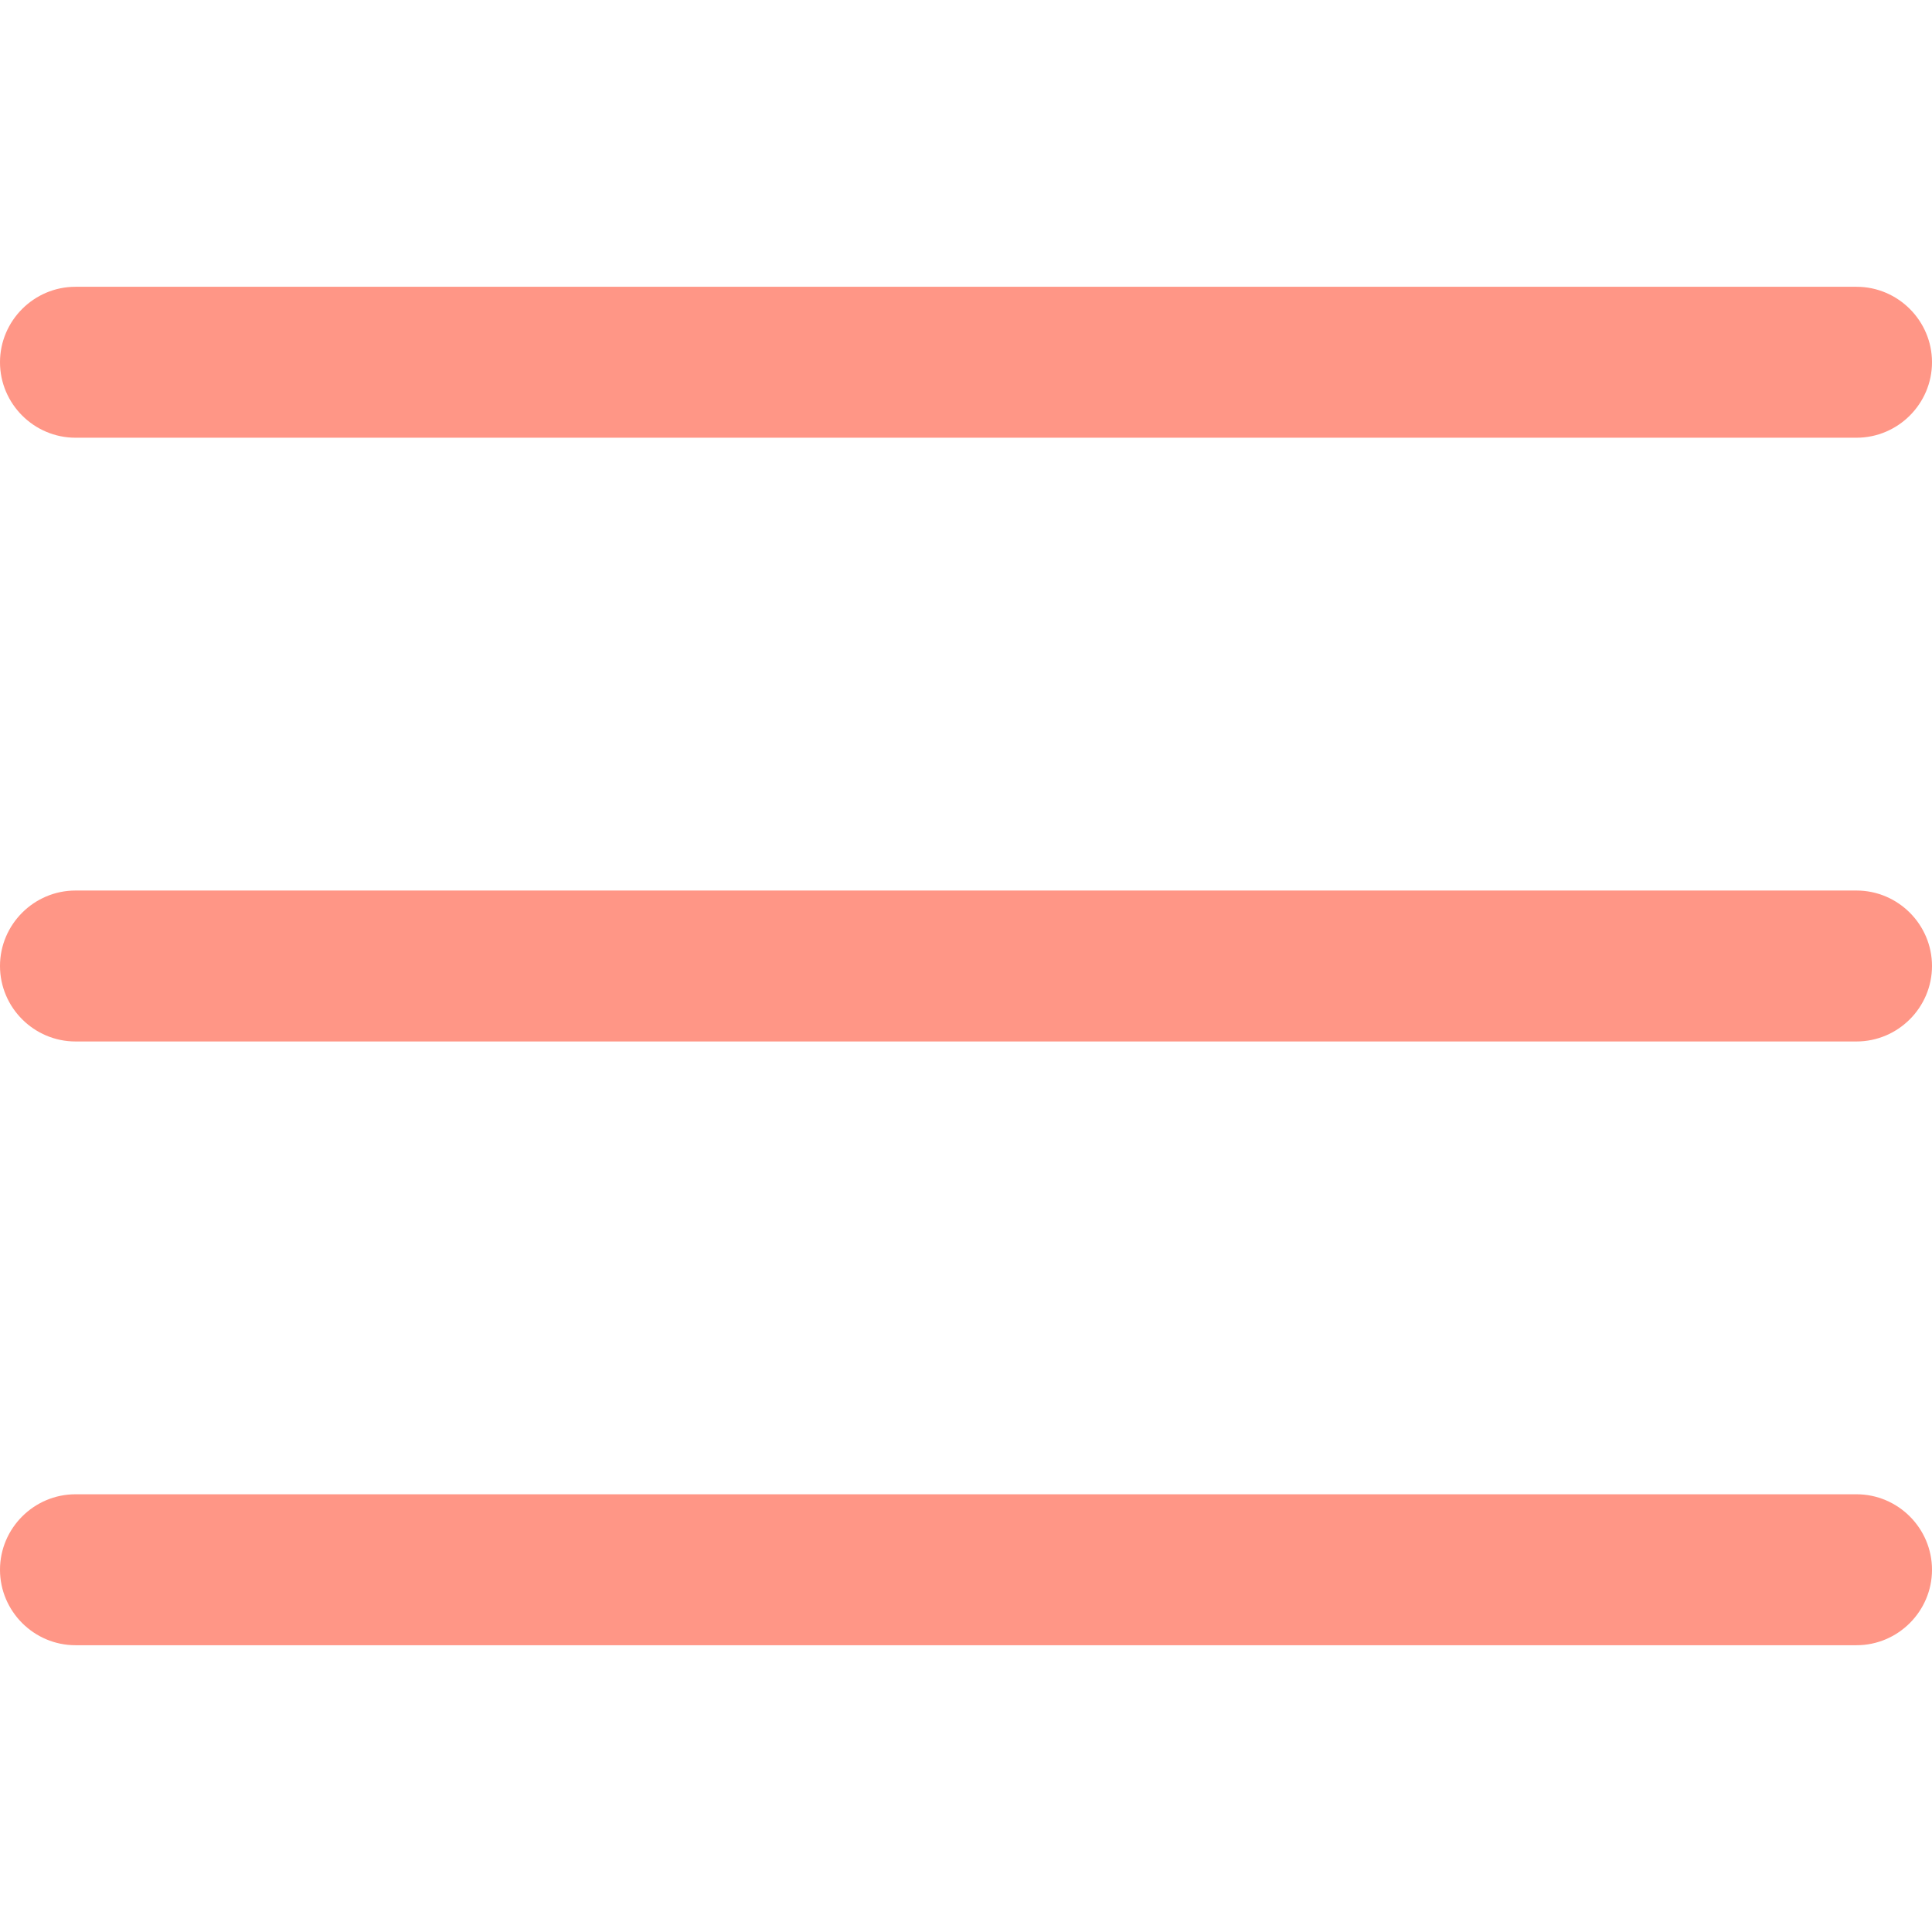
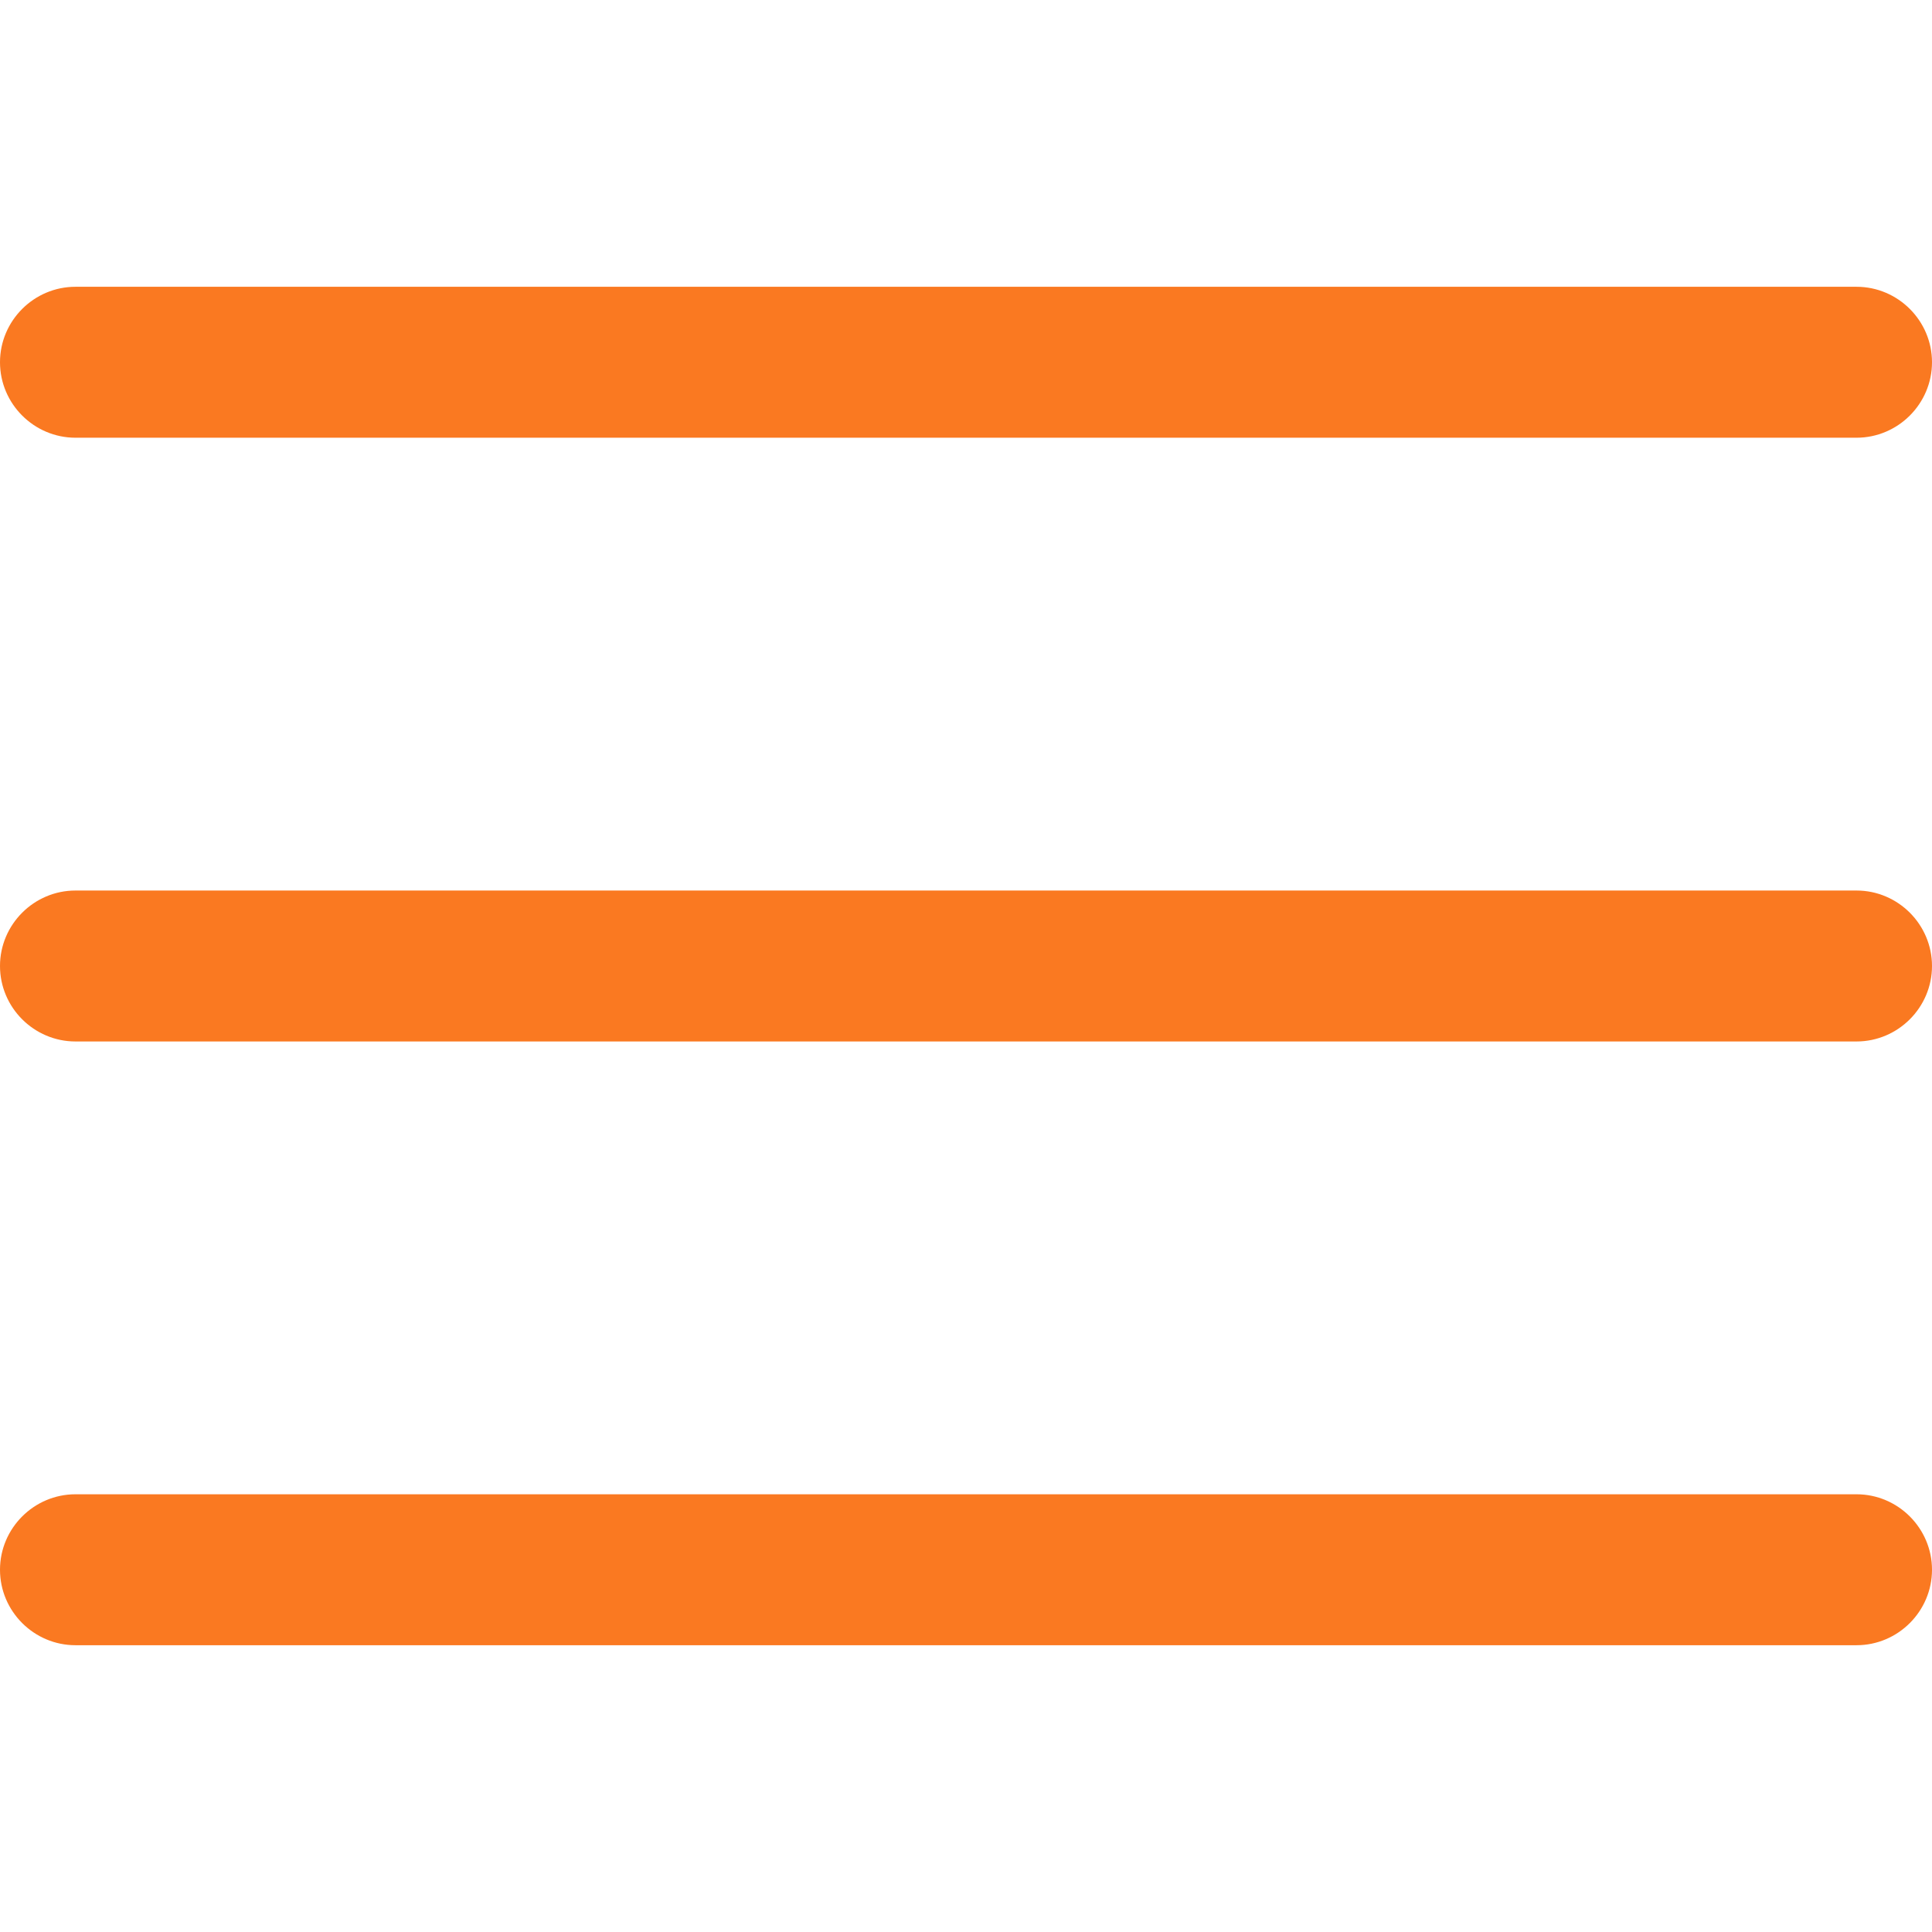
<svg xmlns="http://www.w3.org/2000/svg" version="1.1" id="Capa_1" x="0px" y="0px" viewBox="0 0 512 512" style="enable-background:new 0 0 512 512;" xml:space="preserve">
  <style type="text/css">
- 	.st0{fill:#ff9686;}
+ 	.st0{fill:#FA7921;}
</style>
  <g>
    <g>
      <path class="st0" d="M492,236H20c-11,0-20,9-20,20c0,11,9,20,20,20h472c11,0,20-9,20-20S503,236,492,236z" />
    </g>
  </g>
  <g>
    <g>
      <path class="st0" d="M492,76H20C9,76,0,85,0,96s9,20,20,20h472c11,0,20-9,20-20S503,76,492,76z" />
    </g>
  </g>
  <g>
    <g>
      <path class="st0" d="M492,396H20c-11,0-20,9-20,20s9,20,20,20h472c11,0,20-9,20-20S503,396,492,396z" />
    </g>
  </g>
</svg>
